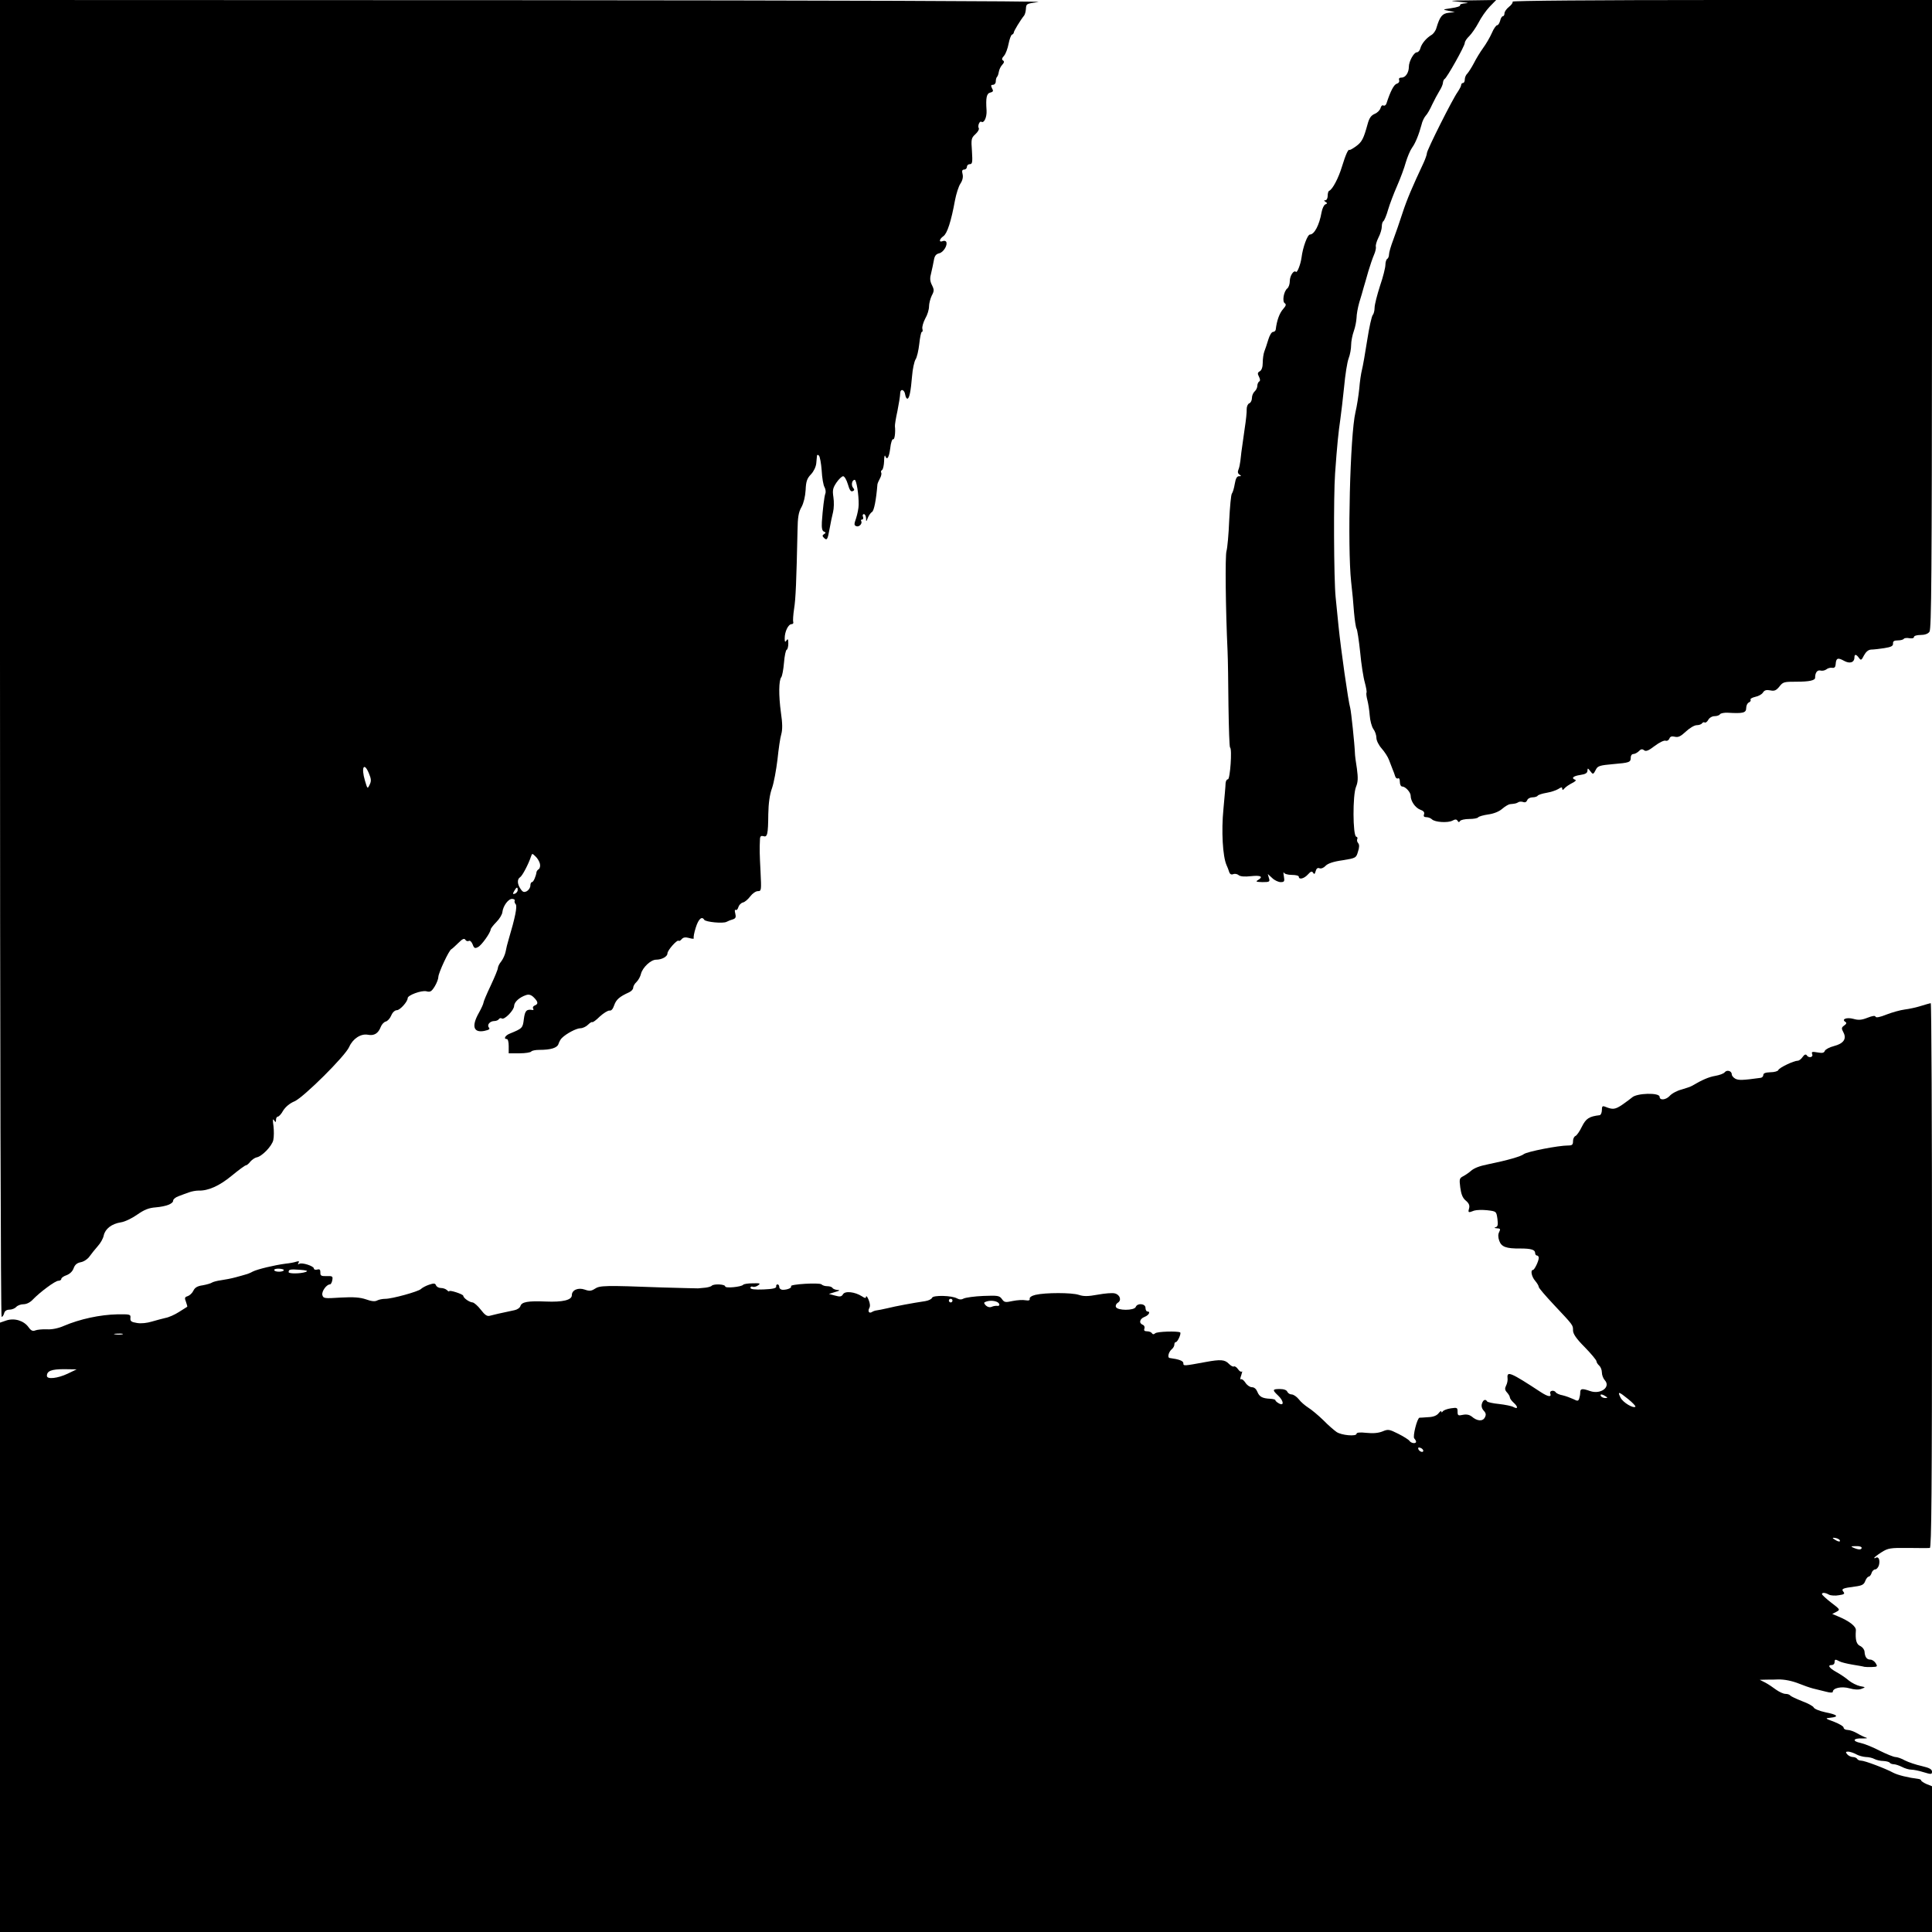
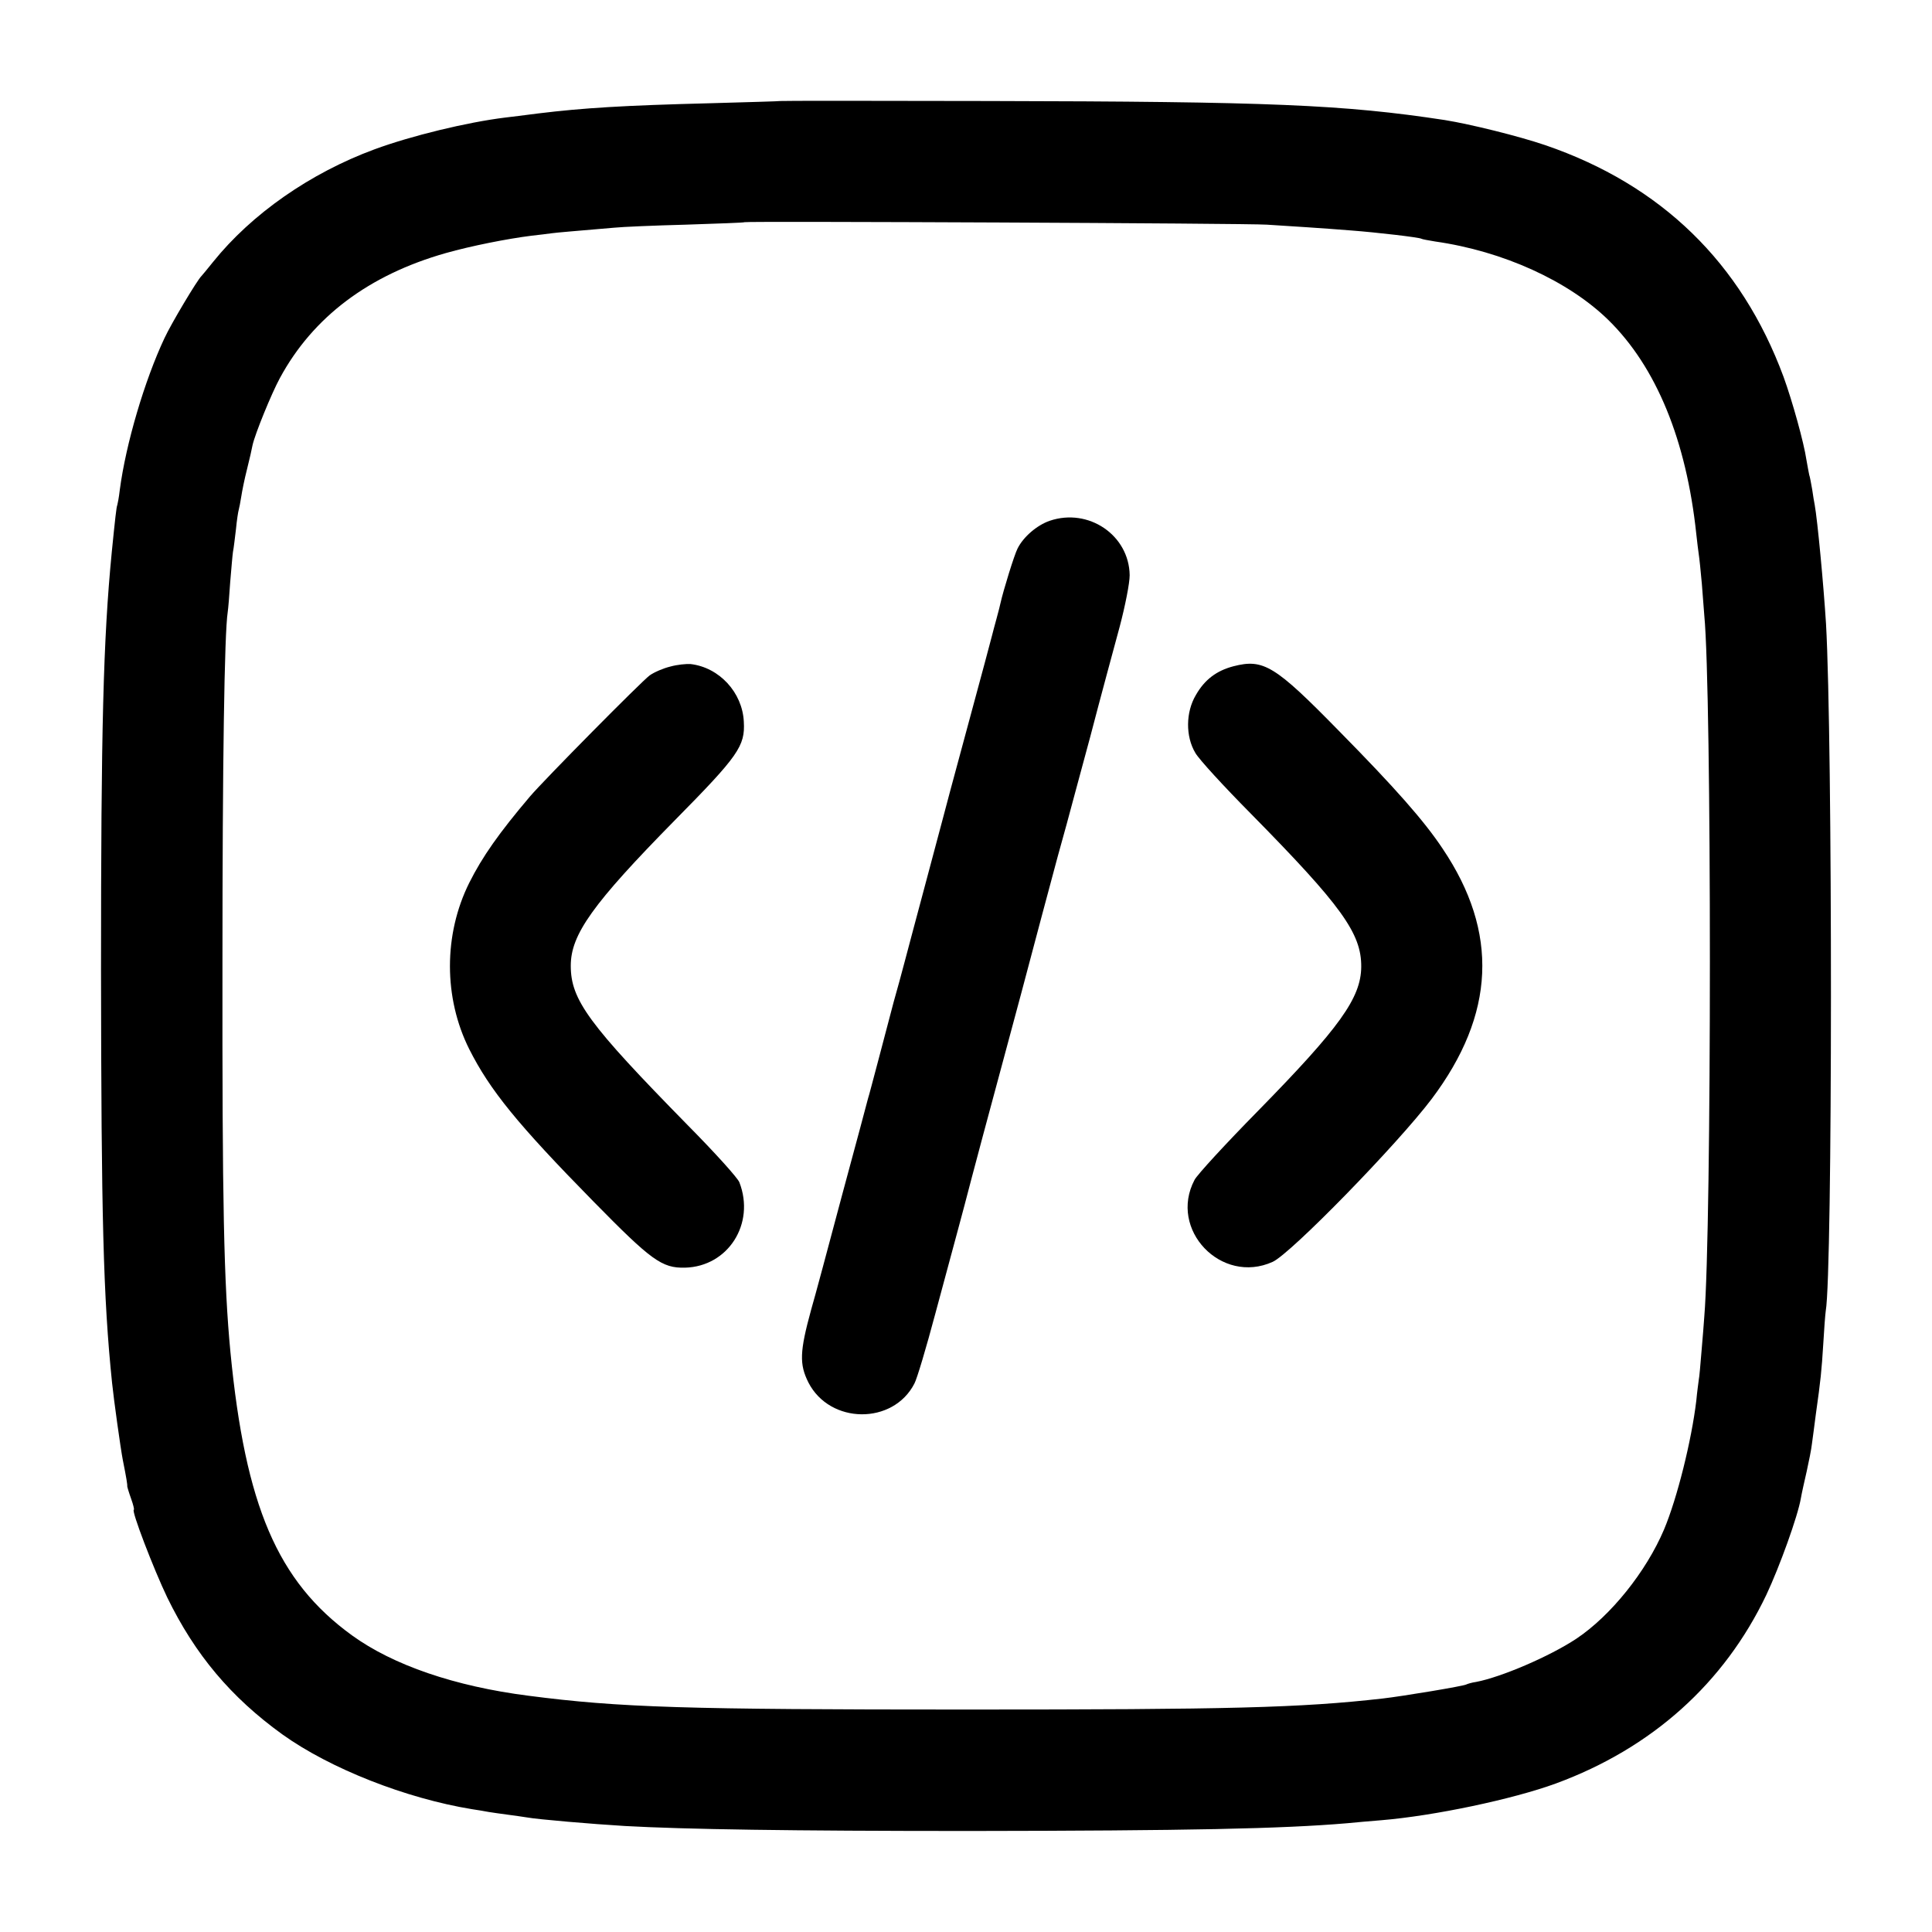
- <svg xmlns="http://www.w3.org/2000/svg" version="1.0" width="1071pt" height="1071pt" viewBox="0 0 1071 1071" preserveAspectRatio="xMidYMid meet">
-   <g transform="translate(0,1071) scale(0.1,-0.1)" fill="#000000" stroke="none">
-     <path d="M0 7060 c0 -2105 4 -3650 9 -3650 5 0 11 9 14 20 3 13 14 20 30 20 13 0 30 7 37 15 7 8 25 15 40 15 17 0 37 10 51 25 40 42 125 105 142 105 10 0 17 5 17 11 0 5 13 15 29 20 18 7 33 21 39 38 7 20 19 30 40 34 17 3 39 18 49 33 10 14 30 39 45 56 15 16 30 43 33 59 8 37 44 65 95 73 22 3 63 23 91 43 39 27 63 37 102 40 58 5 97 20 97 38 0 7 13 18 30 24 16 6 42 16 57 21 16 6 39 10 53 10 54 -2 116 26 184 82 39 32 74 58 79 58 5 0 16 9 25 21 10 11 25 21 34 23 29 4 86 63 93 96 4 18 4 53 1 78 -5 34 -4 43 3 32 9 -13 11 -13 11 3 0 9 5 17 10 17 6 0 20 15 30 34 13 20 36 40 63 51 50 22 282 252 303 302 20 45 64 74 103 67 35 -7 58 7 72 44 5 13 17 26 27 29 10 2 24 17 31 34 7 17 20 29 31 29 17 0 60 47 60 67 0 16 76 44 103 38 22 -6 29 -2 47 27 11 18 20 42 20 52 0 22 59 149 72 154 4 2 22 18 39 35 23 23 33 27 39 17 4 -7 13 -9 19 -6 6 4 15 -4 21 -19 8 -22 13 -24 30 -15 20 10 70 81 70 98 0 4 14 23 31 40 18 18 33 43 34 56 4 35 34 75 55 73 10 -1 16 -5 13 -10 -2 -4 0 -14 6 -20 9 -12 -3 -73 -40 -197 -6 -19 -13 -48 -16 -65 -3 -16 -14 -41 -24 -54 -11 -13 -19 -30 -19 -37 0 -8 -18 -51 -40 -98 -22 -46 -40 -89 -40 -95 0 -5 -11 -30 -25 -55 -42 -74 -31 -112 29 -101 27 6 34 10 26 19 -12 15 6 36 31 36 10 0 21 5 24 10 4 6 11 8 17 4 14 -9 68 46 68 70 1 22 30 48 67 60 15 5 28 1 42 -13 25 -25 26 -37 5 -45 -8 -3 -12 -11 -9 -16 4 -6 3 -10 -2 -9 -34 6 -43 -3 -49 -50 -6 -50 -8 -52 -76 -80 -27 -10 -39 -31 -18 -31 6 0 10 -18 10 -39 l0 -40 60 0 c33 0 62 5 65 10 4 5 23 9 44 9 65 0 100 11 107 33 4 12 12 27 19 33 24 24 80 54 103 54 12 0 31 9 41 19 11 11 21 17 24 15 3 -3 22 11 42 31 21 19 45 34 54 33 10 -2 19 9 26 30 11 31 29 47 82 71 13 6 23 17 23 25 0 9 8 23 19 33 10 10 21 30 24 44 9 36 55 79 84 79 32 0 63 17 63 35 0 17 54 78 62 70 3 -3 11 1 17 9 9 10 20 12 42 6 16 -5 27 -5 25 -1 -3 4 2 31 11 59 15 48 34 65 47 43 8 -12 105 -22 124 -11 9 5 25 11 36 14 14 5 17 12 12 32 -4 15 -3 23 2 20 6 -3 12 4 15 15 3 11 14 23 25 26 11 2 29 18 41 34 12 16 31 29 42 29 20 0 20 4 15 108 -5 96 -6 124 -3 184 1 12 7 16 18 13 23 -8 27 9 28 122 1 60 8 110 21 145 10 29 23 100 30 158 6 58 15 121 21 140 7 25 7 60 -2 120 -13 96 -12 179 2 196 5 6 12 43 15 80 3 38 10 71 15 72 5 2 9 18 9 35 0 24 -3 28 -10 17 -8 -12 -10 -9 -10 12 0 37 20 78 38 78 8 0 12 6 9 13 -2 6 0 39 5 72 9 54 13 154 19 434 1 74 6 103 22 130 12 22 21 59 23 95 2 48 8 64 30 87 15 16 27 41 29 61 2 18 3 37 4 42 1 6 5 6 11 0 5 -5 12 -42 15 -82 2 -40 9 -82 16 -93 6 -11 8 -28 4 -36 -6 -18 -14 -84 -19 -156 -2 -35 2 -51 12 -54 11 -5 11 -7 0 -14 -10 -6 -10 -11 -1 -20 17 -17 21 -12 32 51 5 30 14 71 19 91 5 20 6 57 2 83 -6 39 -3 51 17 81 13 19 30 35 37 35 7 0 19 -20 26 -44 9 -31 16 -43 26 -39 11 4 12 9 3 19 -12 15 -6 44 9 44 10 0 23 -84 22 -138 0 -19 -7 -52 -14 -74 -12 -34 -12 -40 1 -45 16 -6 35 15 27 29 -3 4 -1 8 5 8 6 0 8 7 5 15 -4 8 -1 15 5 15 6 0 11 -10 12 -22 0 -22 1 -22 10 2 6 14 16 28 23 32 11 6 23 66 30 153 1 6 7 20 14 33 7 12 10 27 7 32 -3 5 -1 11 5 15 5 3 10 25 11 48 0 23 3 36 6 30 10 -27 21 -11 28 42 3 30 11 53 16 50 8 -5 14 38 10 72 -1 6 5 45 14 85 8 40 15 84 15 96 0 30 24 24 28 -6 2 -12 7 -22 12 -22 11 0 19 41 26 125 3 39 12 80 19 92 8 11 17 51 21 87 4 36 10 66 14 66 5 0 6 8 3 18 -2 10 5 35 16 56 12 20 21 50 21 67 0 16 7 43 15 60 14 26 14 33 1 59 -11 22 -12 38 -4 67 5 21 12 53 15 71 4 24 12 34 30 38 24 6 48 47 38 64 -3 5 -12 7 -20 3 -22 -8 -18 12 5 28 21 15 43 83 64 199 7 36 20 77 30 92 12 18 16 37 12 53 -5 18 -2 25 9 25 8 0 15 7 15 15 0 8 7 15 16 15 14 0 16 10 12 72 -5 66 -4 73 19 94 14 13 22 27 19 33 -8 12 4 42 14 36 15 -10 31 25 29 62 -5 72 0 95 21 100 16 4 18 9 9 24 -7 15 -6 19 6 19 8 0 15 8 15 18 0 10 3 22 7 26 4 3 8 16 10 28 2 12 10 30 19 39 11 12 12 19 4 24 -8 5 -6 13 6 26 9 10 20 40 25 66 5 26 14 50 19 51 6 2 10 8 10 12 0 8 37 69 58 95 4 6 8 21 9 34 2 31 1 30 69 40 34 5 -1179 9 -2848 10 l-2908 1 0 -3650z m2045 -637 c13 -31 14 -43 4 -63 -12 -25 -12 -24 -26 23 -22 74 -5 105 22 40z m948 -501 c3 -12 0 -25 -6 -30 -7 -4 -12 -11 -13 -17 -3 -23 -17 -55 -25 -55 -5 0 -9 -9 -9 -20 0 -10 -9 -24 -19 -30 -16 -8 -23 -6 -35 12 -19 27 -20 54 -3 65 12 7 46 71 61 116 6 17 6 17 24 0 11 -10 22 -28 25 -41z m-123 -146 c0 -8 -7 -16 -15 -20 -13 -4 -14 -2 -5 14 13 23 20 26 20 6z" />
-     <path d="M8090 10700 c41 -4 58 -7 37 -8 -21 -1 -36 -6 -33 -11 3 -5 -18 -12 -47 -16 -52 -8 -52 -8 -17 -15 l35 -7 -35 -4 c-35 -4 -48 -20 -67 -83 -4 -16 -17 -34 -28 -40 -27 -16 -54 -47 -61 -73 -3 -13 -12 -23 -20 -23 -16 0 -44 -50 -44 -80 0 -32 -18 -60 -40 -60 -13 0 -17 -5 -14 -14 3 -8 -2 -17 -13 -20 -16 -5 -35 -41 -57 -109 -3 -10 -11 -15 -17 -12 -6 4 -13 -2 -16 -14 -3 -11 -17 -26 -32 -32 -21 -9 -31 -24 -40 -58 -22 -80 -31 -98 -64 -122 -18 -13 -34 -22 -36 -20 -7 6 -21 -25 -42 -93 -19 -63 -52 -126 -71 -134 -5 -2 -8 -15 -8 -28 0 -13 -6 -24 -12 -24 -10 0 -10 -2 0 -9 11 -7 11 -9 -1 -14 -8 -3 -17 -23 -21 -44 -12 -70 -40 -123 -64 -123 -14 0 -40 -71 -47 -128 -5 -37 -24 -86 -31 -79 -12 12 -34 -22 -34 -51 0 -16 -6 -35 -14 -41 -20 -16 -29 -73 -14 -82 9 -6 7 -14 -8 -31 -21 -23 -36 -64 -42 -115 -1 -7 -8 -13 -15 -13 -8 0 -19 -19 -26 -42 -7 -24 -17 -53 -22 -66 -5 -13 -9 -41 -9 -62 0 -25 -6 -42 -16 -48 -13 -7 -14 -13 -5 -30 7 -14 8 -23 1 -27 -5 -3 -10 -14 -10 -24 0 -10 -7 -24 -15 -31 -8 -7 -15 -23 -15 -37 0 -13 -7 -26 -15 -29 -8 -3 -14 -18 -14 -32 1 -15 -4 -63 -11 -107 -20 -140 -21 -149 -24 -180 -2 -16 -6 -38 -11 -49 -5 -12 -3 -21 6 -27 11 -7 11 -9 -3 -9 -11 0 -18 -12 -23 -42 -4 -24 -11 -48 -16 -54 -5 -6 -11 -73 -15 -150 -3 -76 -10 -152 -15 -169 -8 -26 -5 -321 6 -555 2 -41 4 -177 5 -303 2 -125 5 -229 9 -231 12 -8 0 -176 -12 -176 -7 0 -12 -10 -13 -22 0 -13 -6 -77 -12 -144 -12 -120 -4 -261 17 -309 5 -11 12 -28 15 -39 4 -12 12 -16 22 -12 9 4 23 1 30 -5 9 -8 34 -10 69 -6 55 6 70 -3 38 -22 -14 -8 -9 -10 25 -11 40 0 43 2 36 23 l-6 22 24 -22 c13 -13 35 -23 47 -23 21 0 23 4 18 33 -3 17 -3 26 0 20 2 -7 22 -13 44 -13 21 0 39 -4 39 -10 0 -18 29 -11 50 12 16 18 23 20 29 10 6 -10 10 -8 14 8 4 15 11 21 21 17 9 -4 24 2 34 13 12 13 43 24 94 31 74 12 76 13 86 48 8 24 8 39 1 47 -6 7 -8 17 -5 23 3 5 1 11 -6 13 -19 7 -20 230 -1 276 11 27 12 48 5 101 -6 36 -11 75 -11 86 -2 53 -21 232 -26 250 -11 37 -52 326 -65 455 -5 52 -12 124 -16 160 -10 99 -12 561 -3 685 11 158 19 232 29 300 5 33 14 114 21 180 6 66 17 137 25 158 8 20 14 54 14 75 0 20 7 55 15 77 8 22 14 55 15 73 0 18 7 57 15 85 9 29 20 66 24 82 5 17 17 57 26 90 10 33 24 75 32 93 8 18 12 38 10 45 -2 7 4 29 14 49 11 21 19 48 19 62 0 14 4 27 9 30 5 4 17 32 26 64 9 31 32 91 50 132 18 41 40 100 48 130 9 30 24 66 34 80 20 27 39 76 53 128 4 19 15 41 23 50 9 9 25 37 36 62 12 25 30 59 40 75 11 17 20 38 20 47 1 9 5 18 9 20 12 5 112 183 112 200 0 8 11 25 25 38 13 13 36 46 51 74 14 28 42 68 62 89 l36 37 -139 -2 c-121 -1 -130 -2 -65 -8z" />
-     <path d="M8385 10701 c3 -5 -6 -18 -20 -29 -14 -11 -25 -27 -25 -36 0 -9 -4 -16 -9 -16 -5 0 -12 -11 -15 -25 -4 -14 -11 -25 -17 -25 -5 0 -19 -19 -29 -43 -10 -23 -32 -61 -49 -84 -16 -22 -39 -60 -51 -84 -12 -23 -29 -49 -36 -57 -8 -7 -14 -22 -14 -33 0 -10 -4 -19 -10 -19 -5 0 -10 -5 -10 -11 0 -6 -9 -23 -19 -38 -29 -40 -171 -323 -171 -340 0 -8 -9 -33 -19 -55 -62 -132 -91 -200 -116 -276 -15 -47 -38 -113 -51 -148 -13 -34 -24 -71 -24 -82 0 -10 -4 -22 -10 -25 -5 -3 -10 -18 -10 -33 0 -15 -13 -68 -30 -117 -16 -50 -30 -104 -30 -121 0 -16 -5 -35 -10 -40 -6 -6 -20 -69 -31 -140 -11 -71 -24 -145 -29 -164 -5 -19 -12 -66 -15 -105 -4 -38 -13 -97 -21 -130 -30 -127 -45 -743 -24 -940 6 -49 13 -126 16 -170 4 -44 10 -84 14 -90 4 -5 13 -64 20 -130 6 -66 18 -142 26 -169 7 -27 12 -52 9 -56 -2 -4 0 -22 5 -41 5 -19 11 -57 13 -85 2 -28 11 -62 20 -75 10 -13 17 -35 17 -49 0 -15 13 -41 29 -59 16 -18 35 -47 41 -64 7 -18 16 -41 20 -52 5 -11 11 -28 14 -38 3 -10 10 -15 16 -12 6 4 10 -5 10 -19 0 -15 6 -26 13 -26 18 0 47 -32 47 -51 0 -30 25 -66 52 -77 20 -7 26 -15 22 -26 -4 -11 0 -16 13 -16 10 0 24 -5 31 -12 16 -16 88 -21 114 -7 15 8 22 8 28 -1 5 -9 9 -9 14 -1 4 6 27 11 51 11 24 0 46 4 49 9 4 5 28 12 55 16 31 4 61 16 78 31 15 13 35 25 43 26 31 3 35 4 47 11 6 4 18 4 27 1 10 -4 18 0 22 10 3 9 17 16 29 16 13 0 26 4 29 9 4 5 25 12 49 16 23 4 52 13 65 21 17 11 22 12 22 2 1 -9 4 -9 13 2 7 8 26 21 42 29 17 8 24 16 18 18 -25 9 -13 21 27 27 29 4 40 11 40 24 1 15 2 15 15 -2 16 -21 17 -21 33 10 9 18 24 22 93 28 93 8 99 10 99 37 0 10 6 19 14 19 8 0 22 7 31 16 11 12 19 13 29 5 10 -8 24 -3 59 24 25 19 52 32 60 29 8 -3 17 2 21 11 4 12 13 15 30 11 19 -5 33 2 62 29 20 19 47 35 60 35 12 0 26 5 29 10 4 6 10 8 15 5 5 -3 14 4 20 15 6 11 21 20 35 20 13 0 27 5 30 11 4 5 23 9 43 8 84 -5 102 -1 102 26 0 14 7 28 15 31 8 4 12 10 9 15 -3 5 9 12 26 16 17 3 37 14 43 24 8 13 19 16 40 12 23 -5 33 -1 51 21 20 26 26 27 96 27 69 0 102 7 102 22 0 28 12 44 29 40 10 -3 25 0 33 6 8 7 23 11 33 9 12 -2 18 4 19 20 2 34 12 38 46 19 32 -18 58 -10 58 19 0 19 10 18 25 -3 11 -15 14 -14 28 14 11 20 24 31 39 32 13 0 46 4 73 8 39 6 50 12 49 26 -1 12 6 17 27 17 15 0 30 4 33 9 3 4 17 6 31 3 15 -2 25 0 25 7 0 6 16 11 36 11 23 0 42 6 50 18 11 14 13 326 14 1760 l0 1742 -1166 0 c-706 0 -1163 -4 -1159 -9z" />
-     <path d="M10650 5134 c-25 -8 -65 -17 -90 -20 -25 -3 -71 -16 -102 -28 -37 -15 -59 -19 -61 -12 -2 7 -17 5 -45 -6 -33 -13 -50 -14 -78 -6 -37 10 -68 -2 -44 -17 8 -5 6 -11 -7 -20 -15 -11 -16 -16 -4 -38 19 -36 1 -62 -53 -76 -24 -6 -46 -18 -50 -26 -4 -12 -14 -14 -41 -9 -30 5 -34 4 -29 -10 7 -18 -21 -23 -31 -5 -5 6 -13 3 -22 -10 -8 -12 -20 -21 -27 -21 -22 0 -104 -39 -108 -52 -2 -6 -22 -12 -44 -12 -26 -1 -39 -5 -39 -15 0 -8 -7 -15 -15 -16 -101 -14 -122 -14 -140 -5 -11 6 -20 17 -20 24 0 20 -27 27 -39 12 -6 -8 -30 -16 -52 -20 -36 -6 -73 -22 -129 -55 -8 -5 -35 -14 -59 -21 -24 -6 -54 -22 -66 -36 -21 -22 -55 -25 -55 -4 0 24 -127 21 -153 -4 -7 -6 -31 -24 -54 -40 -40 -27 -53 -28 -95 -11 -15 6 -18 2 -18 -19 0 -14 -6 -27 -12 -28 -59 -7 -76 -18 -99 -64 -12 -25 -28 -48 -35 -51 -8 -3 -14 -16 -14 -29 0 -20 -5 -24 -27 -24 -55 0 -228 -34 -246 -48 -14 -12 -89 -34 -197 -56 -50 -10 -77 -21 -95 -36 -11 -10 -30 -23 -43 -30 -22 -11 -23 -16 -17 -63 5 -37 13 -58 30 -72 18 -15 23 -27 19 -43 -7 -25 -5 -26 28 -13 13 4 46 5 73 2 50 -6 50 -6 56 -48 4 -33 2 -43 -10 -46 -10 -3 -7 -5 7 -6 19 -1 21 -4 13 -20 -7 -13 -7 -29 0 -49 12 -34 38 -44 117 -43 60 0 82 -7 82 -25 0 -8 5 -14 10 -14 6 0 10 -6 10 -13 0 -18 -24 -67 -32 -67 -15 0 -8 -37 12 -60 11 -13 20 -28 20 -34 0 -6 38 -50 83 -98 109 -116 107 -113 107 -143 0 -19 18 -46 65 -93 36 -37 65 -72 65 -78 0 -6 7 -17 15 -24 8 -7 15 -24 15 -38 0 -14 7 -33 16 -43 35 -38 -23 -81 -82 -60 -43 15 -54 14 -54 -8 0 -11 -3 -26 -6 -35 -5 -13 -9 -14 -32 -2 -15 7 -42 17 -59 21 -18 3 -35 11 -38 16 -10 16 -38 10 -31 -6 8 -22 -13 -18 -53 8 -166 109 -188 118 -184 79 2 -13 -2 -32 -8 -43 -8 -16 -7 -25 5 -38 9 -10 16 -22 16 -28 0 -5 9 -18 20 -28 26 -23 26 -39 0 -25 -10 6 -46 13 -80 17 -33 3 -63 10 -66 14 -9 15 -22 10 -29 -12 -4 -13 -1 -27 10 -39 13 -14 14 -23 6 -38 -12 -23 -44 -20 -73 6 -12 9 -28 13 -48 9 -27 -6 -30 -4 -30 18 0 22 -3 23 -37 18 -21 -3 -41 -11 -45 -17 -5 -7 -8 -7 -8 -1 0 6 -7 1 -15 -9 -10 -13 -29 -21 -57 -22 -24 -2 -46 -3 -49 -3 -13 -2 -39 -105 -29 -115 5 -5 10 -14 10 -18 0 -13 -28 -9 -37 5 -4 6 -32 24 -62 39 -50 25 -56 26 -87 13 -22 -9 -52 -12 -89 -8 -36 4 -55 2 -55 -5 0 -16 -84 -9 -111 10 -13 9 -47 38 -74 66 -28 27 -65 58 -83 69 -17 11 -41 31 -52 46 -12 15 -30 27 -40 27 -10 0 -20 7 -24 15 -3 9 -19 15 -41 15 -42 0 -43 -5 -10 -36 31 -29 35 -60 5 -44 -11 6 -20 14 -20 18 0 4 -13 7 -29 8 -43 2 -60 11 -71 39 -6 15 -17 25 -30 25 -11 0 -27 11 -36 25 -9 14 -20 22 -25 19 -5 -3 -4 7 2 23 5 15 7 24 3 20 -4 -4 -14 2 -21 13 -8 11 -18 18 -23 15 -5 -3 -17 4 -28 15 -22 23 -46 25 -127 10 -125 -23 -125 -23 -125 -7 0 13 -24 22 -76 29 -14 2 -6 34 12 49 8 6 14 18 14 25 0 8 3 14 8 14 10 0 32 49 24 54 -16 8 -127 5 -138 -5 -8 -7 -14 -7 -19 1 -3 5 -15 10 -27 10 -14 0 -18 5 -14 15 3 9 -1 18 -9 21 -23 9 -18 33 10 44 24 9 35 30 15 30 -5 0 -10 9 -10 20 0 24 -45 28 -54 5 -8 -21 -102 -21 -110 0 -3 8 2 18 10 23 23 13 13 45 -16 52 -14 4 -56 0 -95 -7 -54 -10 -78 -10 -105 -1 -39 13 -185 13 -240 0 -21 -5 -34 -14 -32 -22 2 -8 -5 -11 -23 -8 -14 3 -46 1 -71 -4 -41 -9 -47 -8 -60 11 -14 19 -23 20 -103 17 -49 -2 -97 -9 -108 -14 -12 -7 -24 -7 -37 0 -29 17 -133 19 -139 4 -3 -8 -20 -16 -39 -19 -68 -10 -164 -28 -208 -39 -25 -6 -52 -11 -60 -12 -9 -1 -20 -5 -26 -9 -16 -10 -25 3 -15 22 6 10 4 27 -4 46 -7 17 -14 24 -14 17 -1 -10 -6 -9 -23 2 -39 25 -94 31 -105 11 -8 -13 -16 -15 -44 -7 l-34 9 35 11 c25 7 29 10 13 11 -12 1 -25 6 -28 11 -3 6 -16 10 -29 10 -12 0 -26 4 -32 10 -11 11 -176 1 -169 -10 6 -9 -19 -20 -46 -20 -10 0 -19 7 -19 15 0 8 -4 15 -10 15 -5 0 -9 -6 -7 -12 1 -9 -19 -14 -70 -16 -50 -2 -73 1 -73 9 0 6 6 9 13 6 7 -3 21 1 30 8 15 11 10 12 -30 11 -27 0 -50 -4 -53 -8 -10 -12 -100 -21 -100 -9 0 12 -62 15 -74 4 -4 -5 -20 -9 -34 -11 -15 -1 -34 -3 -42 -4 -8 0 -98 2 -200 5 -317 12 -345 11 -372 -7 -20 -13 -31 -14 -56 -5 -37 13 -72 -2 -72 -31 0 -27 -51 -39 -145 -35 -98 4 -133 -2 -140 -25 -3 -10 -18 -20 -33 -23 -77 -16 -119 -26 -137 -31 -15 -4 -27 4 -50 34 -16 21 -37 39 -45 40 -18 1 -51 24 -52 37 -1 9 -78 34 -78 25 0 -3 -5 -1 -12 6 -7 7 -22 12 -34 12 -12 0 -24 7 -27 15 -5 12 -12 12 -39 3 -18 -6 -38 -17 -45 -24 -15 -14 -159 -54 -197 -54 -15 0 -35 -4 -45 -9 -12 -7 -32 -5 -62 6 -33 11 -68 14 -140 10 -91 -6 -97 -5 -102 14 -5 20 23 59 42 59 5 0 11 11 13 23 4 22 1 24 -31 23 -30 -1 -36 2 -35 20 0 16 -4 20 -18 16 -10 -2 -18 0 -18 6 0 14 -67 35 -81 26 -8 -5 -9 -3 -4 6 5 9 2 10 -12 6 -11 -4 -38 -9 -59 -11 -62 -8 -158 -31 -183 -44 -12 -7 -30 -14 -39 -16 -9 -3 -35 -10 -57 -16 -22 -6 -58 -13 -80 -16 -22 -3 -44 -9 -50 -13 -5 -4 -29 -11 -51 -15 -30 -4 -44 -13 -52 -30 -6 -13 -20 -26 -31 -30 -17 -5 -19 -10 -10 -32 5 -14 8 -26 7 -27 -2 -1 -22 -14 -46 -29 -23 -15 -57 -30 -75 -33 -17 -4 -51 -13 -75 -20 -26 -8 -59 -12 -82 -8 -32 5 -39 10 -37 28 2 20 -2 21 -73 20 -95 -2 -207 -26 -296 -64 -29 -13 -66 -21 -94 -19 -25 1 -54 -2 -64 -6 -14 -6 -24 -2 -38 18 -26 36 -78 52 -123 37 l-35 -12 0 -1689 0 -1689 5355 0 5355 0 0 404 0 404 -30 12 c-16 7 -30 16 -30 20 0 3 -6 7 -12 8 -63 8 -118 22 -143 35 -42 23 -158 67 -178 67 -9 0 -19 4 -22 10 -3 5 -14 10 -24 10 -10 0 -24 7 -31 15 -10 12 -9 15 6 15 11 -1 30 -7 44 -15 14 -8 38 -14 53 -15 16 0 37 -5 48 -11 11 -6 34 -11 50 -11 16 -1 32 -5 35 -10 3 -4 13 -8 22 -8 9 0 30 -7 46 -15 15 -8 38 -15 51 -15 12 0 43 -6 68 -14 43 -13 47 -13 47 3 0 13 -14 21 -57 31 -32 7 -73 21 -93 31 -19 11 -43 19 -53 19 -9 0 -49 16 -87 35 -39 20 -86 39 -106 43 -48 10 -42 27 9 25 23 0 33 1 23 4 -10 3 -33 14 -50 24 -17 10 -41 19 -53 19 -13 0 -23 6 -23 13 0 7 -24 21 -52 32 -52 19 -52 20 -20 23 49 5 38 17 -29 30 -33 7 -62 19 -65 27 -3 7 -32 23 -65 35 -33 13 -62 27 -65 31 -3 5 -15 9 -26 9 -12 0 -35 11 -52 23 -17 13 -44 31 -61 40 l-30 15 40 1 c22 0 49 0 60 1 37 1 80 -8 120 -24 22 -9 56 -21 75 -26 19 -5 52 -13 73 -18 22 -6 37 -6 37 -1 0 22 49 32 92 20 28 -8 52 -9 67 -3 24 9 24 9 -8 15 -18 4 -46 18 -62 31 -16 14 -47 35 -69 47 -41 23 -51 39 -25 39 8 0 15 7 15 15 0 18 4 18 28 5 9 -5 42 -13 72 -18 30 -5 60 -10 65 -12 6 -1 25 -2 43 -1 30 1 31 3 20 21 -7 11 -20 20 -30 20 -20 0 -30 15 -32 44 -1 12 -11 25 -23 31 -22 9 -29 34 -25 87 2 22 -36 52 -102 79 l-29 12 23 12 c22 12 21 13 -29 51 -27 21 -50 42 -51 47 0 10 18 9 39 -3 10 -5 35 -7 55 -3 29 4 34 8 25 19 -13 16 -6 20 64 29 39 5 50 11 57 31 5 13 14 24 19 24 5 0 13 9 16 20 3 11 13 20 20 20 8 0 17 11 21 24 7 28 -2 49 -17 41 -5 -4 -9 -4 -9 -1 0 3 18 17 40 31 36 23 49 25 147 24 60 -1 114 -1 121 0 9 1 12 310 12 1511 0 831 -3 1510 -7 1509 -5 -1 -28 -7 -53 -15z m-9077 -1466 c-6 -11 -53 -10 -53 2 0 5 13 8 29 7 16 -1 27 -5 24 -9z m122 -9 c-27 -10 -95 -11 -95 -1 0 15 8 17 62 13 39 -3 48 -6 33 -12z m3585 -159 c0 -5 -4 -10 -10 -10 -5 0 -10 5 -10 10 0 6 5 10 10 10 6 0 10 -4 10 -10z m244 -6 c19 -7 22 -26 4 -23 -7 1 -21 -1 -30 -5 -11 -5 -23 -2 -33 7 -11 12 -12 17 -2 20 18 8 43 8 61 1z m-4846 -181 c-10 -2 -28 -2 -40 0 -13 2 -5 4 17 4 22 1 32 -1 23 -4z m-303 -218 c-55 -26 -115 -33 -115 -12 0 27 25 37 95 37 l70 -1 -50 -24z m8651 -141 c25 -20 42 -39 40 -42 -12 -11 -68 23 -82 49 -19 38 -11 36 42 -7z m-126 16 c13 -8 13 -10 -2 -10 -9 0 -20 5 -23 10 -8 13 5 13 25 0z m-1010 -302 c0 -13 -23 -5 -28 10 -2 7 2 10 12 6 9 -3 16 -11 16 -16z m2310 -500 c0 -5 -9 -4 -20 2 -11 6 -20 12 -20 14 0 2 9 2 20 -1 11 -3 20 -9 20 -15z m120 -38 c0 -12 -17 -12 -45 0 -17 7 -15 9 13 9 17 1 32 -3 32 -9z" />
+ <svg xmlns="http://www.w3.org/2000/svg" version="1.0" width="700pt" height="700pt" viewBox="0 0 700 700" preserveAspectRatio="xMidYMid meet">
+   <g transform="translate(0,700) scale(0.1,-0.1)" fill="#000000" stroke="none">
+     <path d="M2827 6634 c-1 -1 -114 -4 -252 -8 -316 -8 -461 -17 -625 -37 -47 -6 -101 -13 -120 -15 -138 -17 -340 -66 -473 -115 -233 -86 -445 -234 -585 -408 -20 -25 -39 -48 -42 -51 -15 -14 -110 -173 -134 -225 -72 -153 -140 -383 -162 -550 -3 -27 -8 -52 -9 -55 -3 -5 -8 -50 -20 -170 -31 -318 -39 -640 -39 -1515 1 -895 8 -1184 40 -1495 6 -59 31 -239 39 -280 13 -65 17 -90 16 -95 0 -2 6 -23 14 -45 8 -22 12 -40 10 -40 -11 0 72 -216 121 -318 101 -207 230 -361 417 -496 173 -124 448 -232 687 -271 19 -3 46 -7 60 -10 14 -2 45 -7 70 -10 25 -3 56 -8 70 -10 38 -7 237 -24 355 -31 217 -12 596 -18 1250 -18 789 1 1130 8 1365 28 30 3 87 8 125 11 192 16 476 76 632 133 348 128 610 363 763 684 48 102 114 285 125 350 3 18 13 62 21 97 8 36 17 81 19 100 3 20 9 68 14 106 18 127 21 159 27 255 3 52 7 106 9 120 25 142 25 2068 1 2490 -9 143 -31 376 -41 431 -2 9 -6 34 -9 55 -4 22 -8 46 -11 54 -2 8 -6 33 -10 54 -9 62 -51 213 -83 301 -153 413 -443 695 -863 839 -97 33 -271 76 -364 91 -367 56 -634 67 -1653 69 -414 1 -754 1 -755 0z m1763 -448 c68 -4 219 -14 305 -21 93 -7 247 -25 255 -30 3 -2 26 -6 50 -10 246 -35 483 -143 628 -285 173 -170 282 -435 318 -775 3 -27 7 -61 9 -74 2 -12 7 -60 11 -105 3 -44 8 -97 9 -116 27 -278 27 -2217 0 -2540 -1 -20 -6 -76 -10 -125 -4 -49 -8 -96 -10 -104 -1 -9 -6 -43 -9 -76 -17 -143 -69 -353 -117 -467 -65 -153 -193 -312 -317 -395 -98 -65 -274 -140 -364 -157 -15 -2 -31 -7 -35 -9 -9 -6 -233 -43 -303 -51 -300 -34 -554 -40 -1510 -40 -1016 0 -1254 7 -1585 50 -267 34 -491 111 -640 219 -270 196 -386 469 -440 1025 -24 251 -30 537 -29 1415 0 716 7 1190 19 1267 2 13 6 61 9 108 4 47 8 96 10 110 3 14 7 51 11 83 3 32 8 64 10 70 2 7 6 28 9 47 3 20 12 65 21 100 9 36 18 75 20 87 9 41 69 188 99 243 120 222 323 374 601 453 92 26 223 52 311 63 27 3 60 7 74 9 23 3 74 7 225 20 28 3 145 8 260 11 116 4 211 7 213 9 4 4 1824 -4 1892 -9z" />
+     <path d="M3803 5113 c-46 -16 -95 -58 -116 -100 -12 -23 -52 -153 -62 -198 -1 -5 -7 -30 -14 -55 -7 -25 -14 -52 -16 -60 -2 -8 -42 -159 -90 -335 -48 -176 -88 -327 -90 -335 -2 -8 -29 -109 -60 -225 -31 -115 -65 -244 -76 -285 -11 -41 -29 -109 -41 -150 -11 -41 -35 -133 -54 -205 -19 -71 -36 -137 -39 -145 -2 -8 -44 -166 -94 -350 -49 -184 -99 -371 -112 -415 -42 -153 -43 -198 -10 -264 78 -152 307 -154 384 -4 9 16 43 130 76 254 33 123 70 260 82 304 12 44 34 127 49 185 15 58 62 232 104 388 42 155 110 409 151 565 41 155 82 305 90 332 7 28 46 169 85 315 38 146 87 326 107 400 20 76 36 157 36 186 -2 145 -149 245 -290 197z" />
+     <path d="M2429 4585 c-25 -6 -58 -20 -75 -32 -28 -20 -383 -379 -434 -439 -112 -132 -173 -219 -220 -313 -93 -187 -93 -416 0 -602 75 -149 176 -273 449 -551 211 -215 249 -243 333 -241 156 4 255 159 197 309 -5 15 -90 109 -188 208 -358 365 -423 453 -423 577 0 113 79 224 377 527 231 234 255 269 250 357 -5 106 -89 197 -193 209 -16 1 -48 -2 -73 -9z" />
+     <path d="M4469 4586 c-61 -16 -104 -48 -136 -104 -37 -62 -38 -150 -2 -210 13 -23 103 -121 200 -219 330 -335 402 -435 401 -556 -1 -113 -78 -220 -375 -523 -117 -119 -220 -231 -229 -249 -95 -180 97 -381 283 -297 65 29 452 426 576 590 231 307 244 604 40 907 -67 101 -173 221 -376 427 -232 237 -273 262 -382 234z" />
  </g>
</svg>
